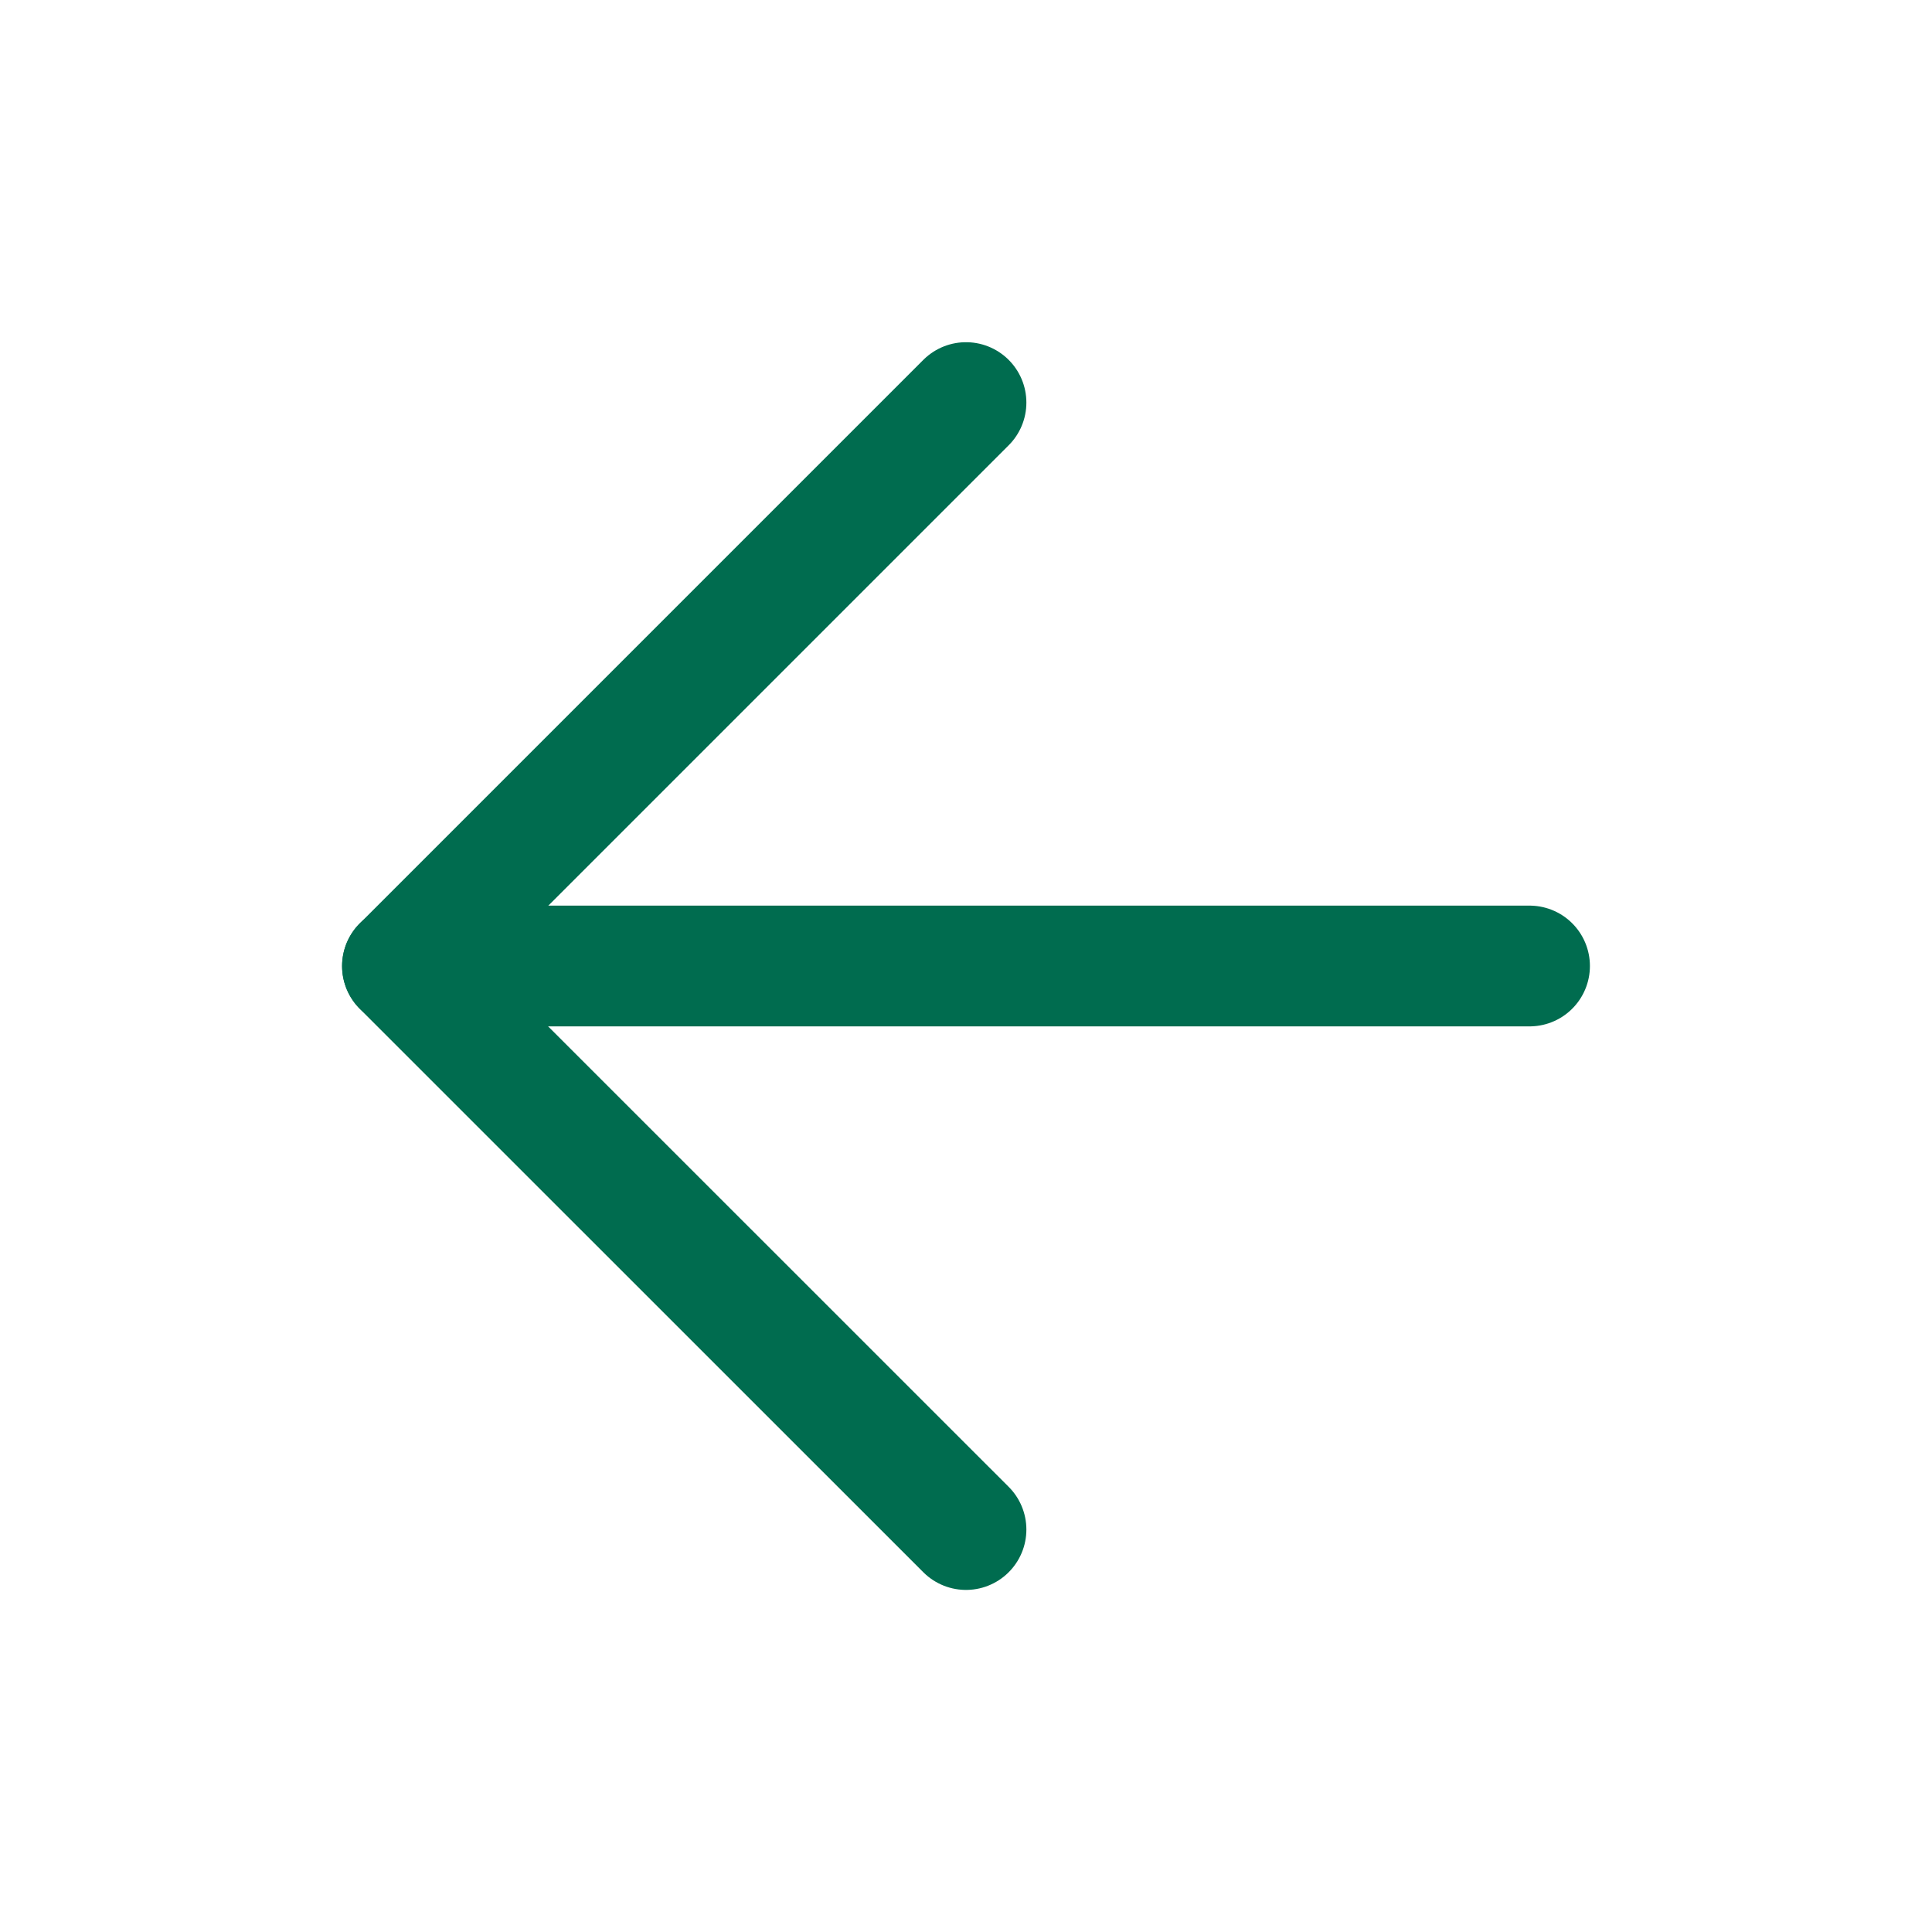
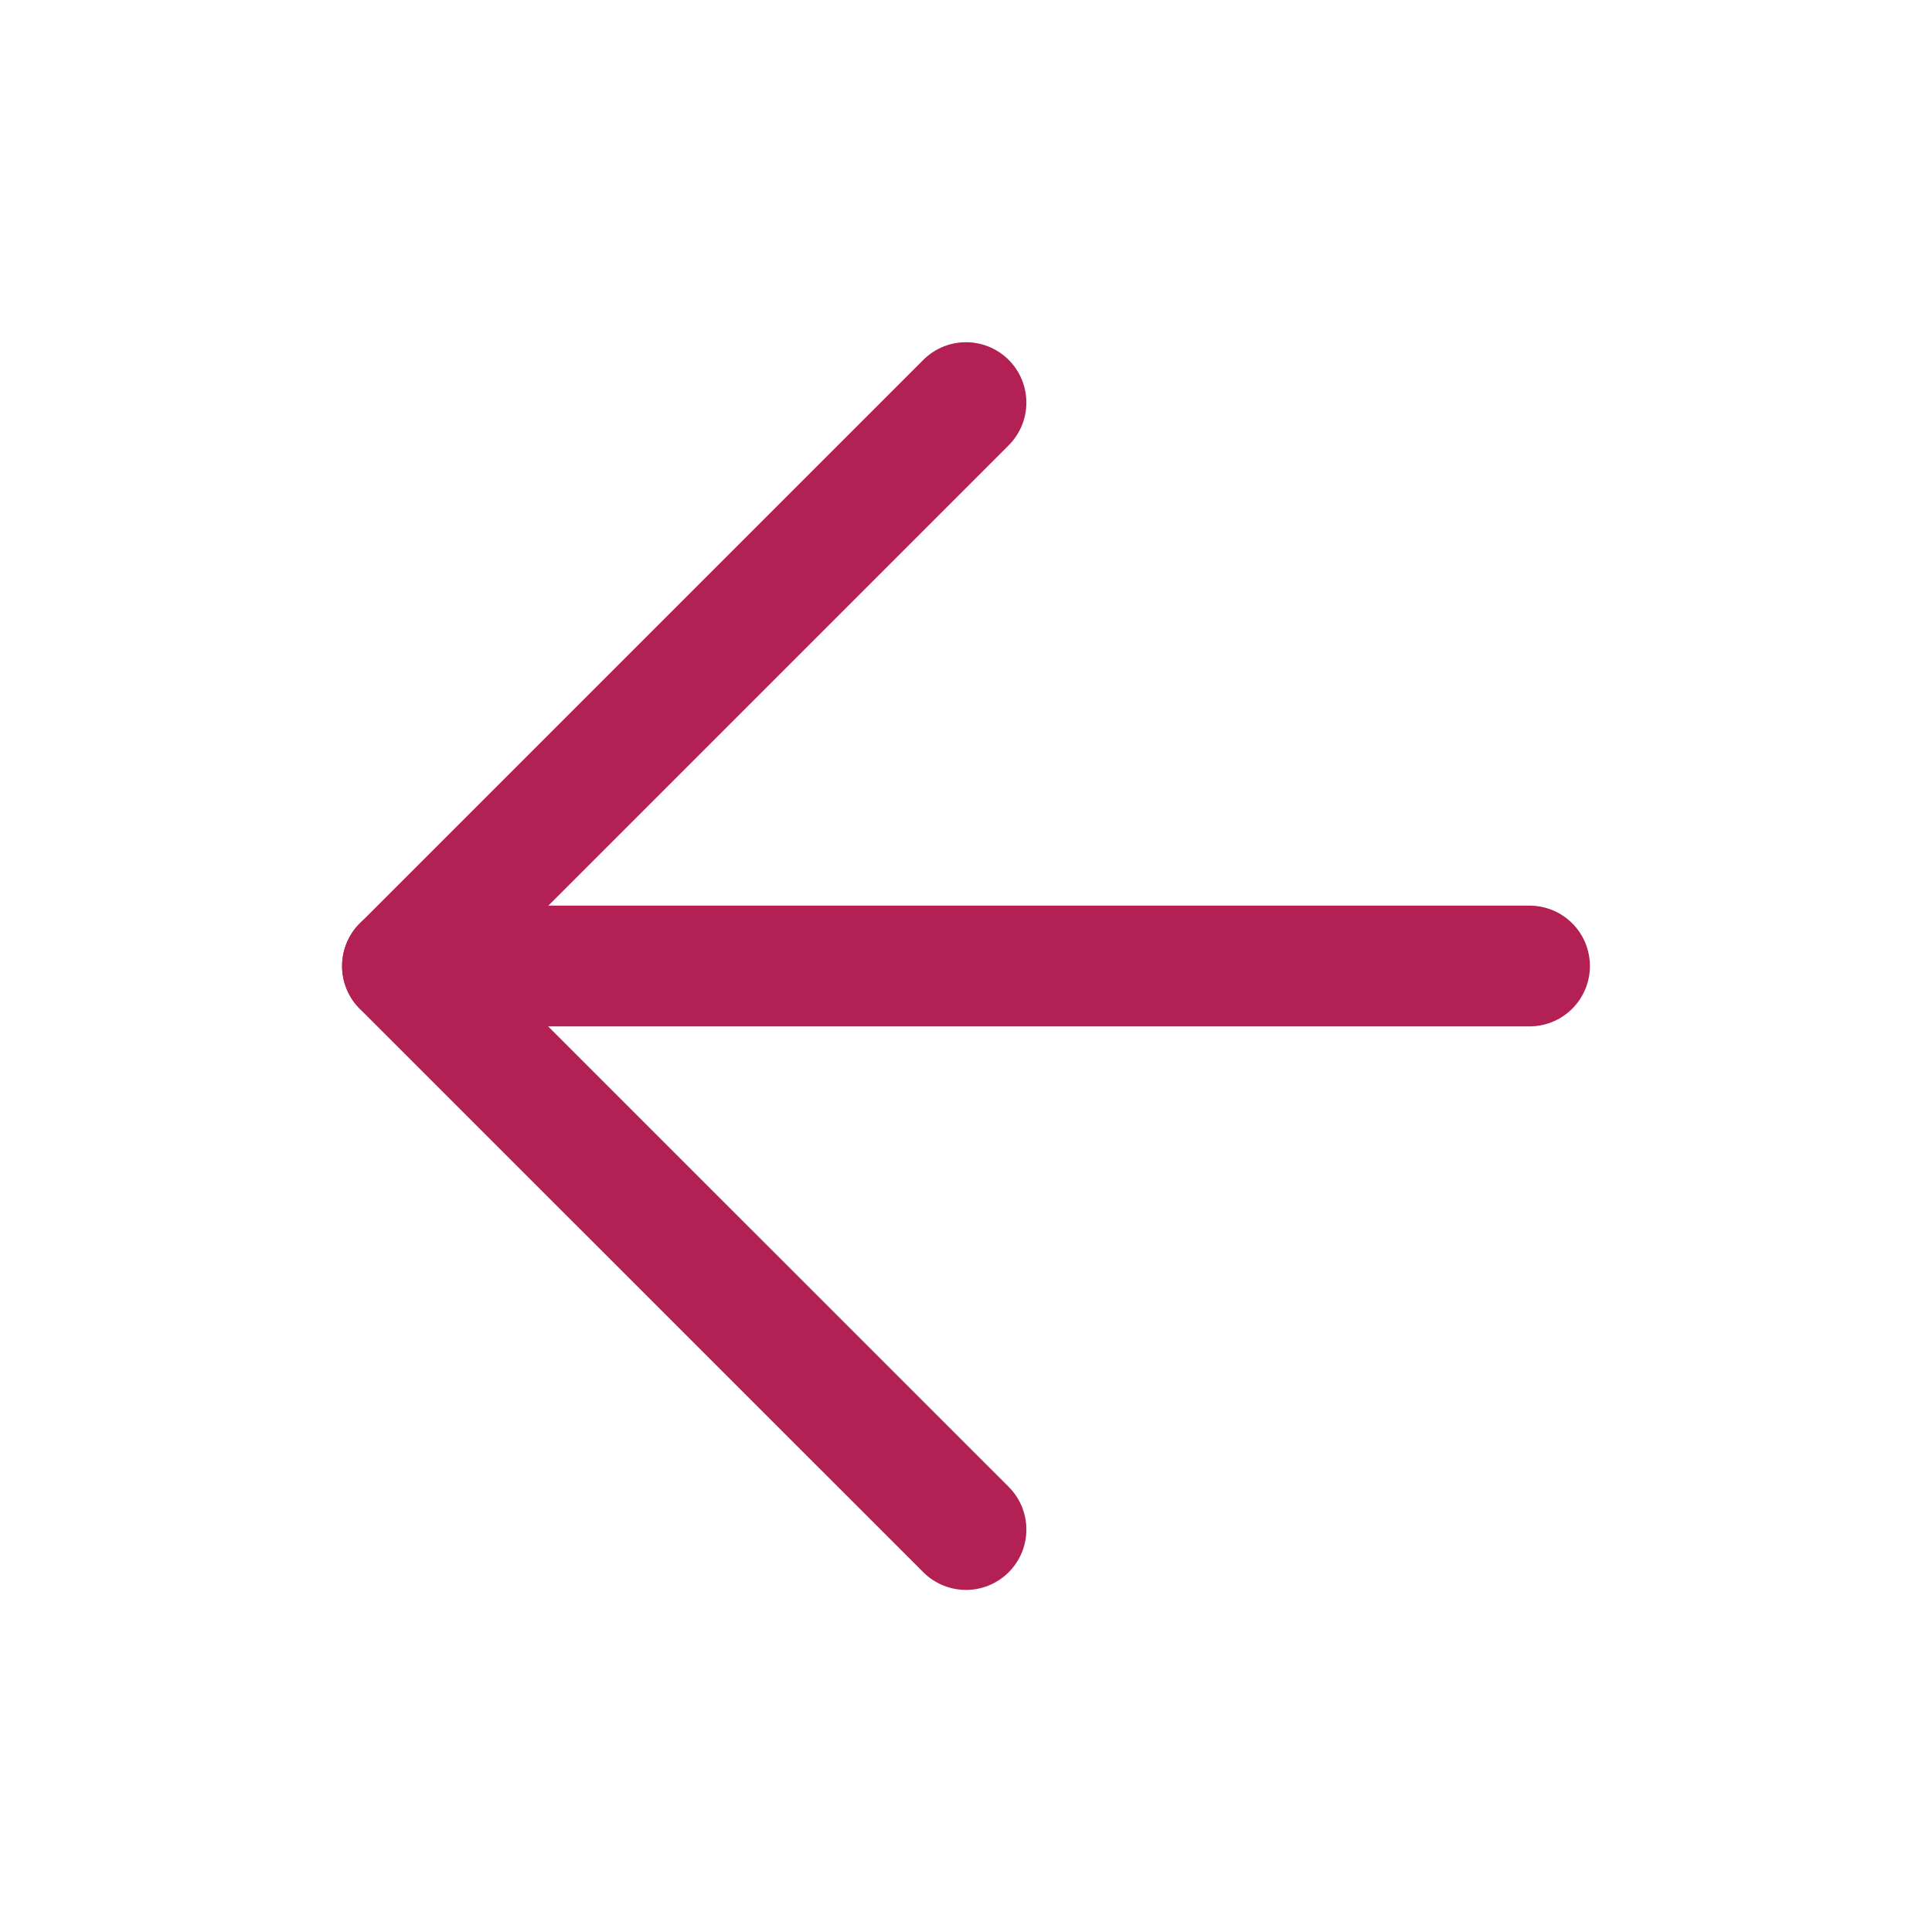
<svg xmlns="http://www.w3.org/2000/svg" width="16" height="16" viewBox="0 0 16 16" fill="none">
-   <path d="M8 12.667L3.333 8.001L8 3.334" stroke="#006C4F" stroke-linecap="round" stroke-linejoin="round" />
-   <path d="M12.667 8H3.333" stroke="#006C4F" stroke-linecap="round" stroke-linejoin="round" />
+   <path d="M8 12.667L3.333 8.001L8 3.334" stroke="#B32053" stroke-linecap="round" stroke-linejoin="round" />
+   <path d="M12.667 8H3.333" stroke="#B32053" stroke-linecap="round" stroke-linejoin="round" />
</svg>
